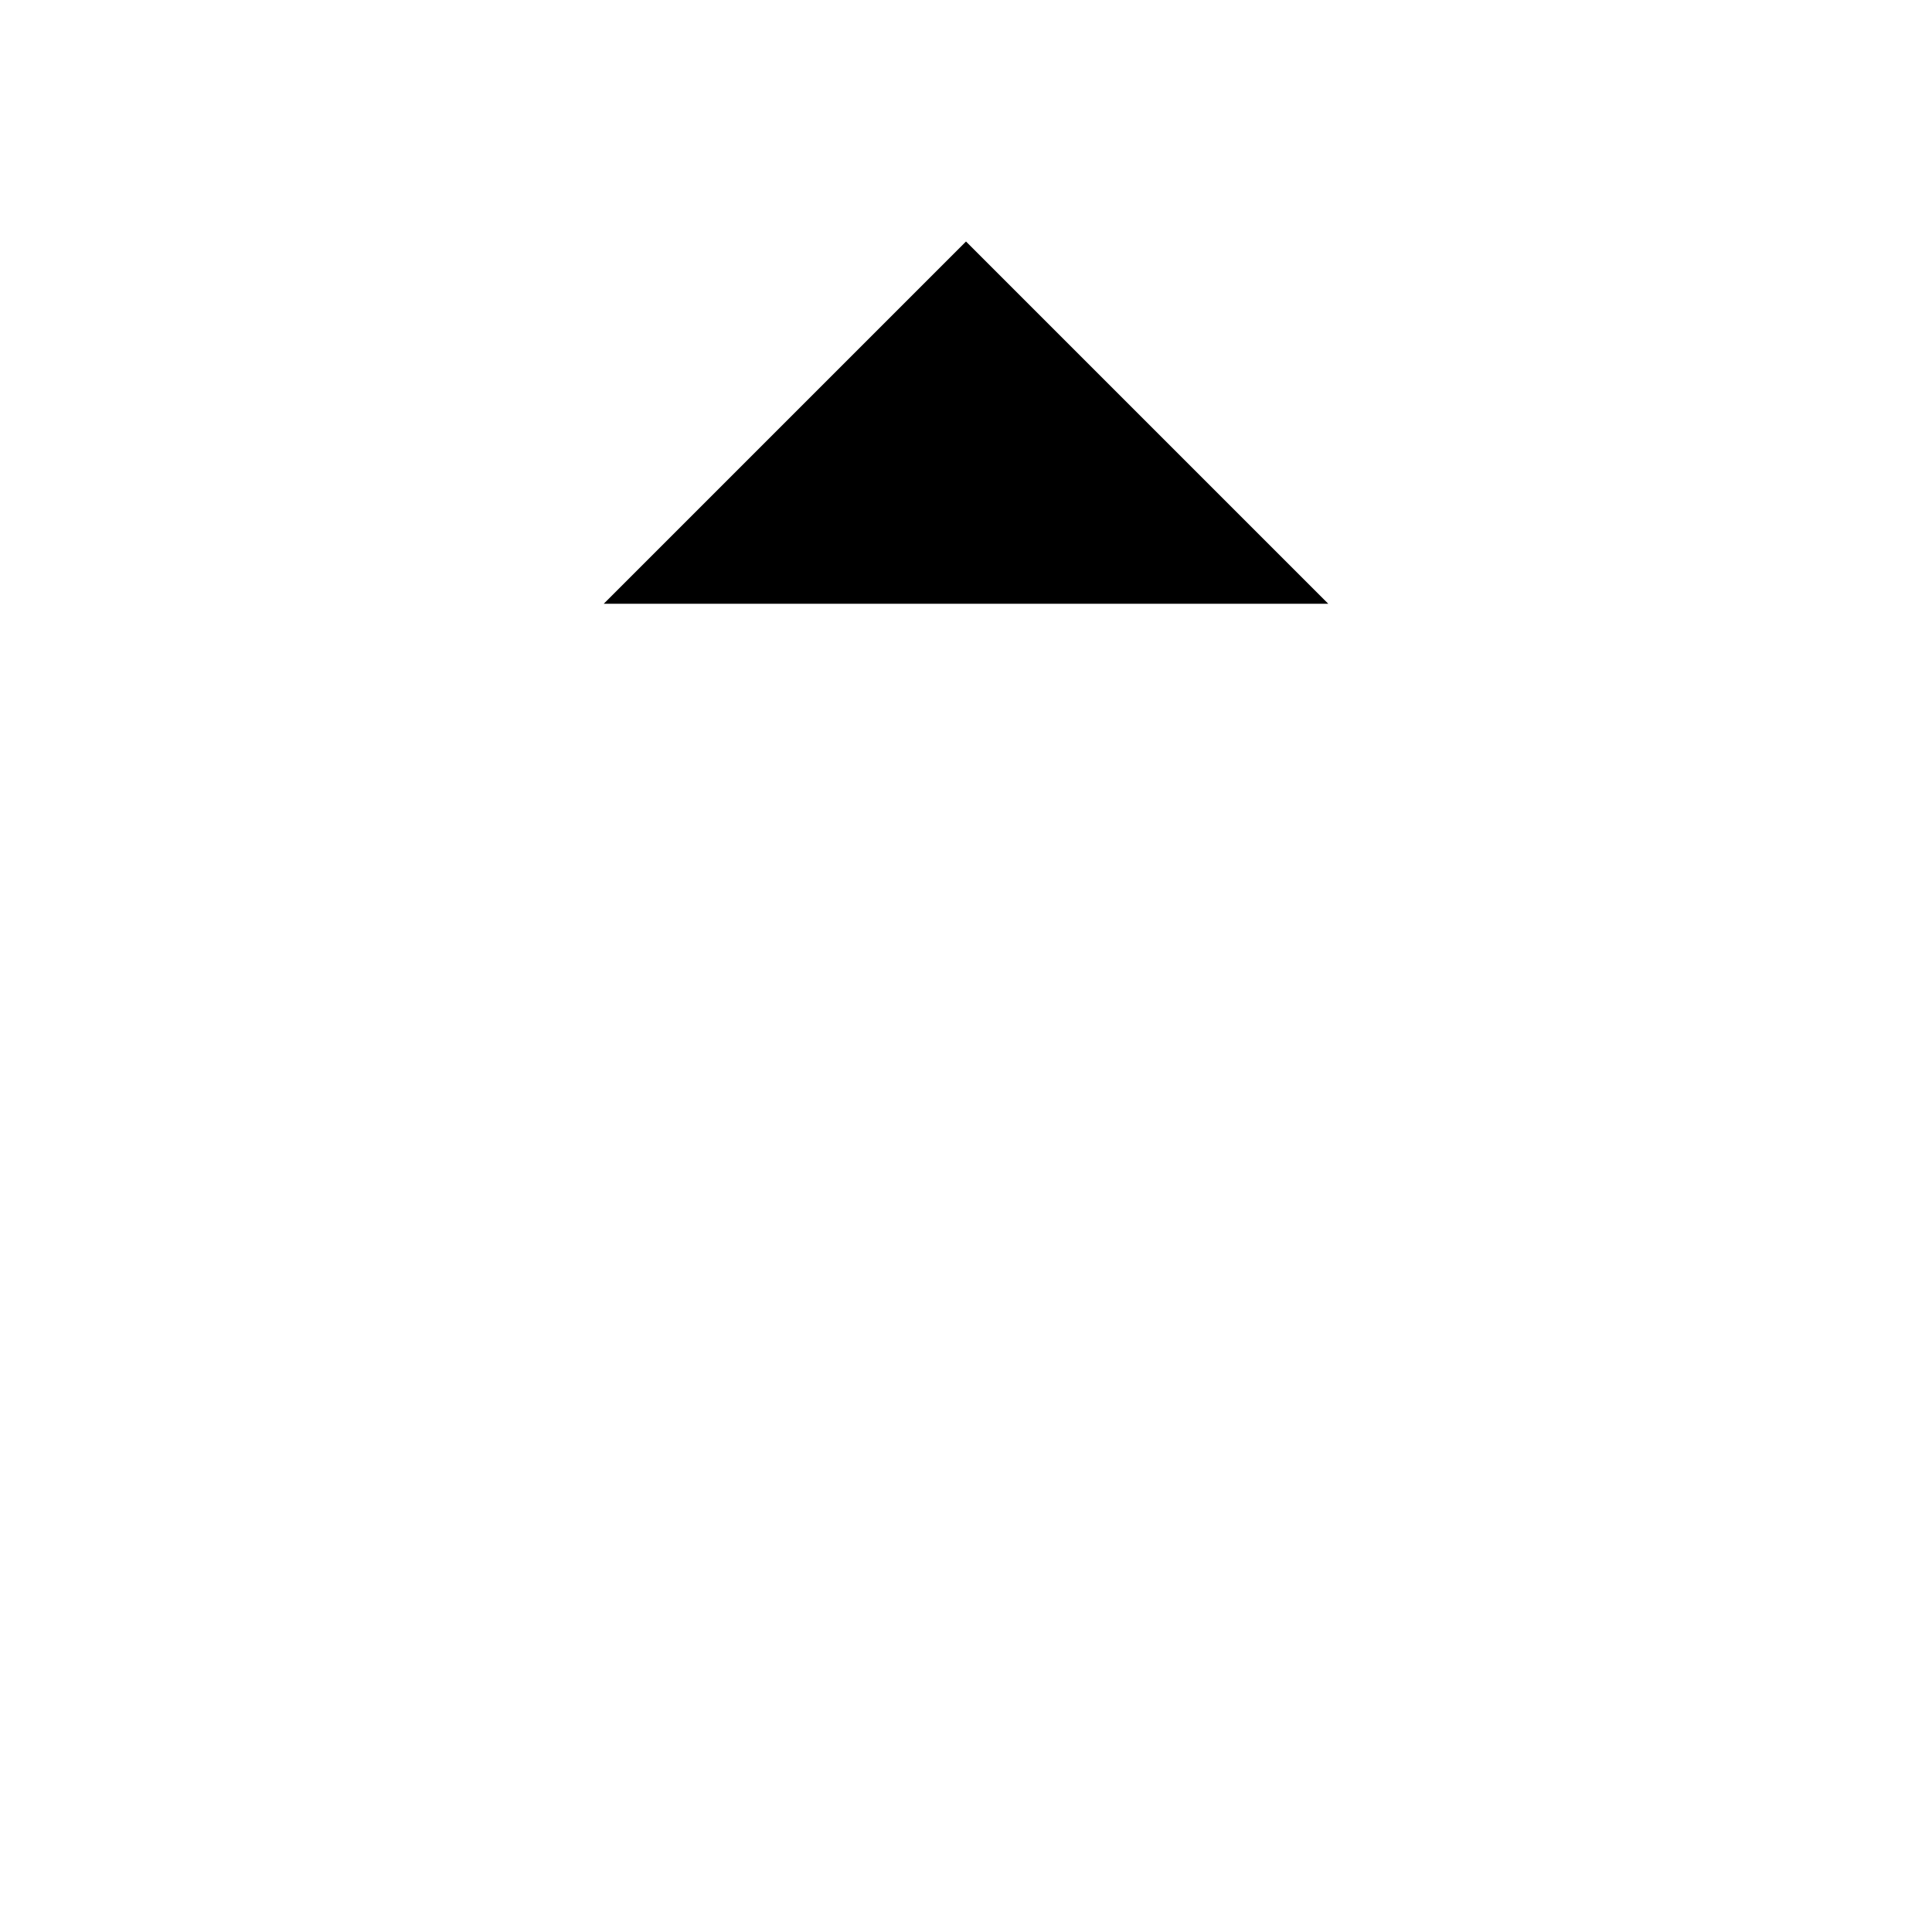
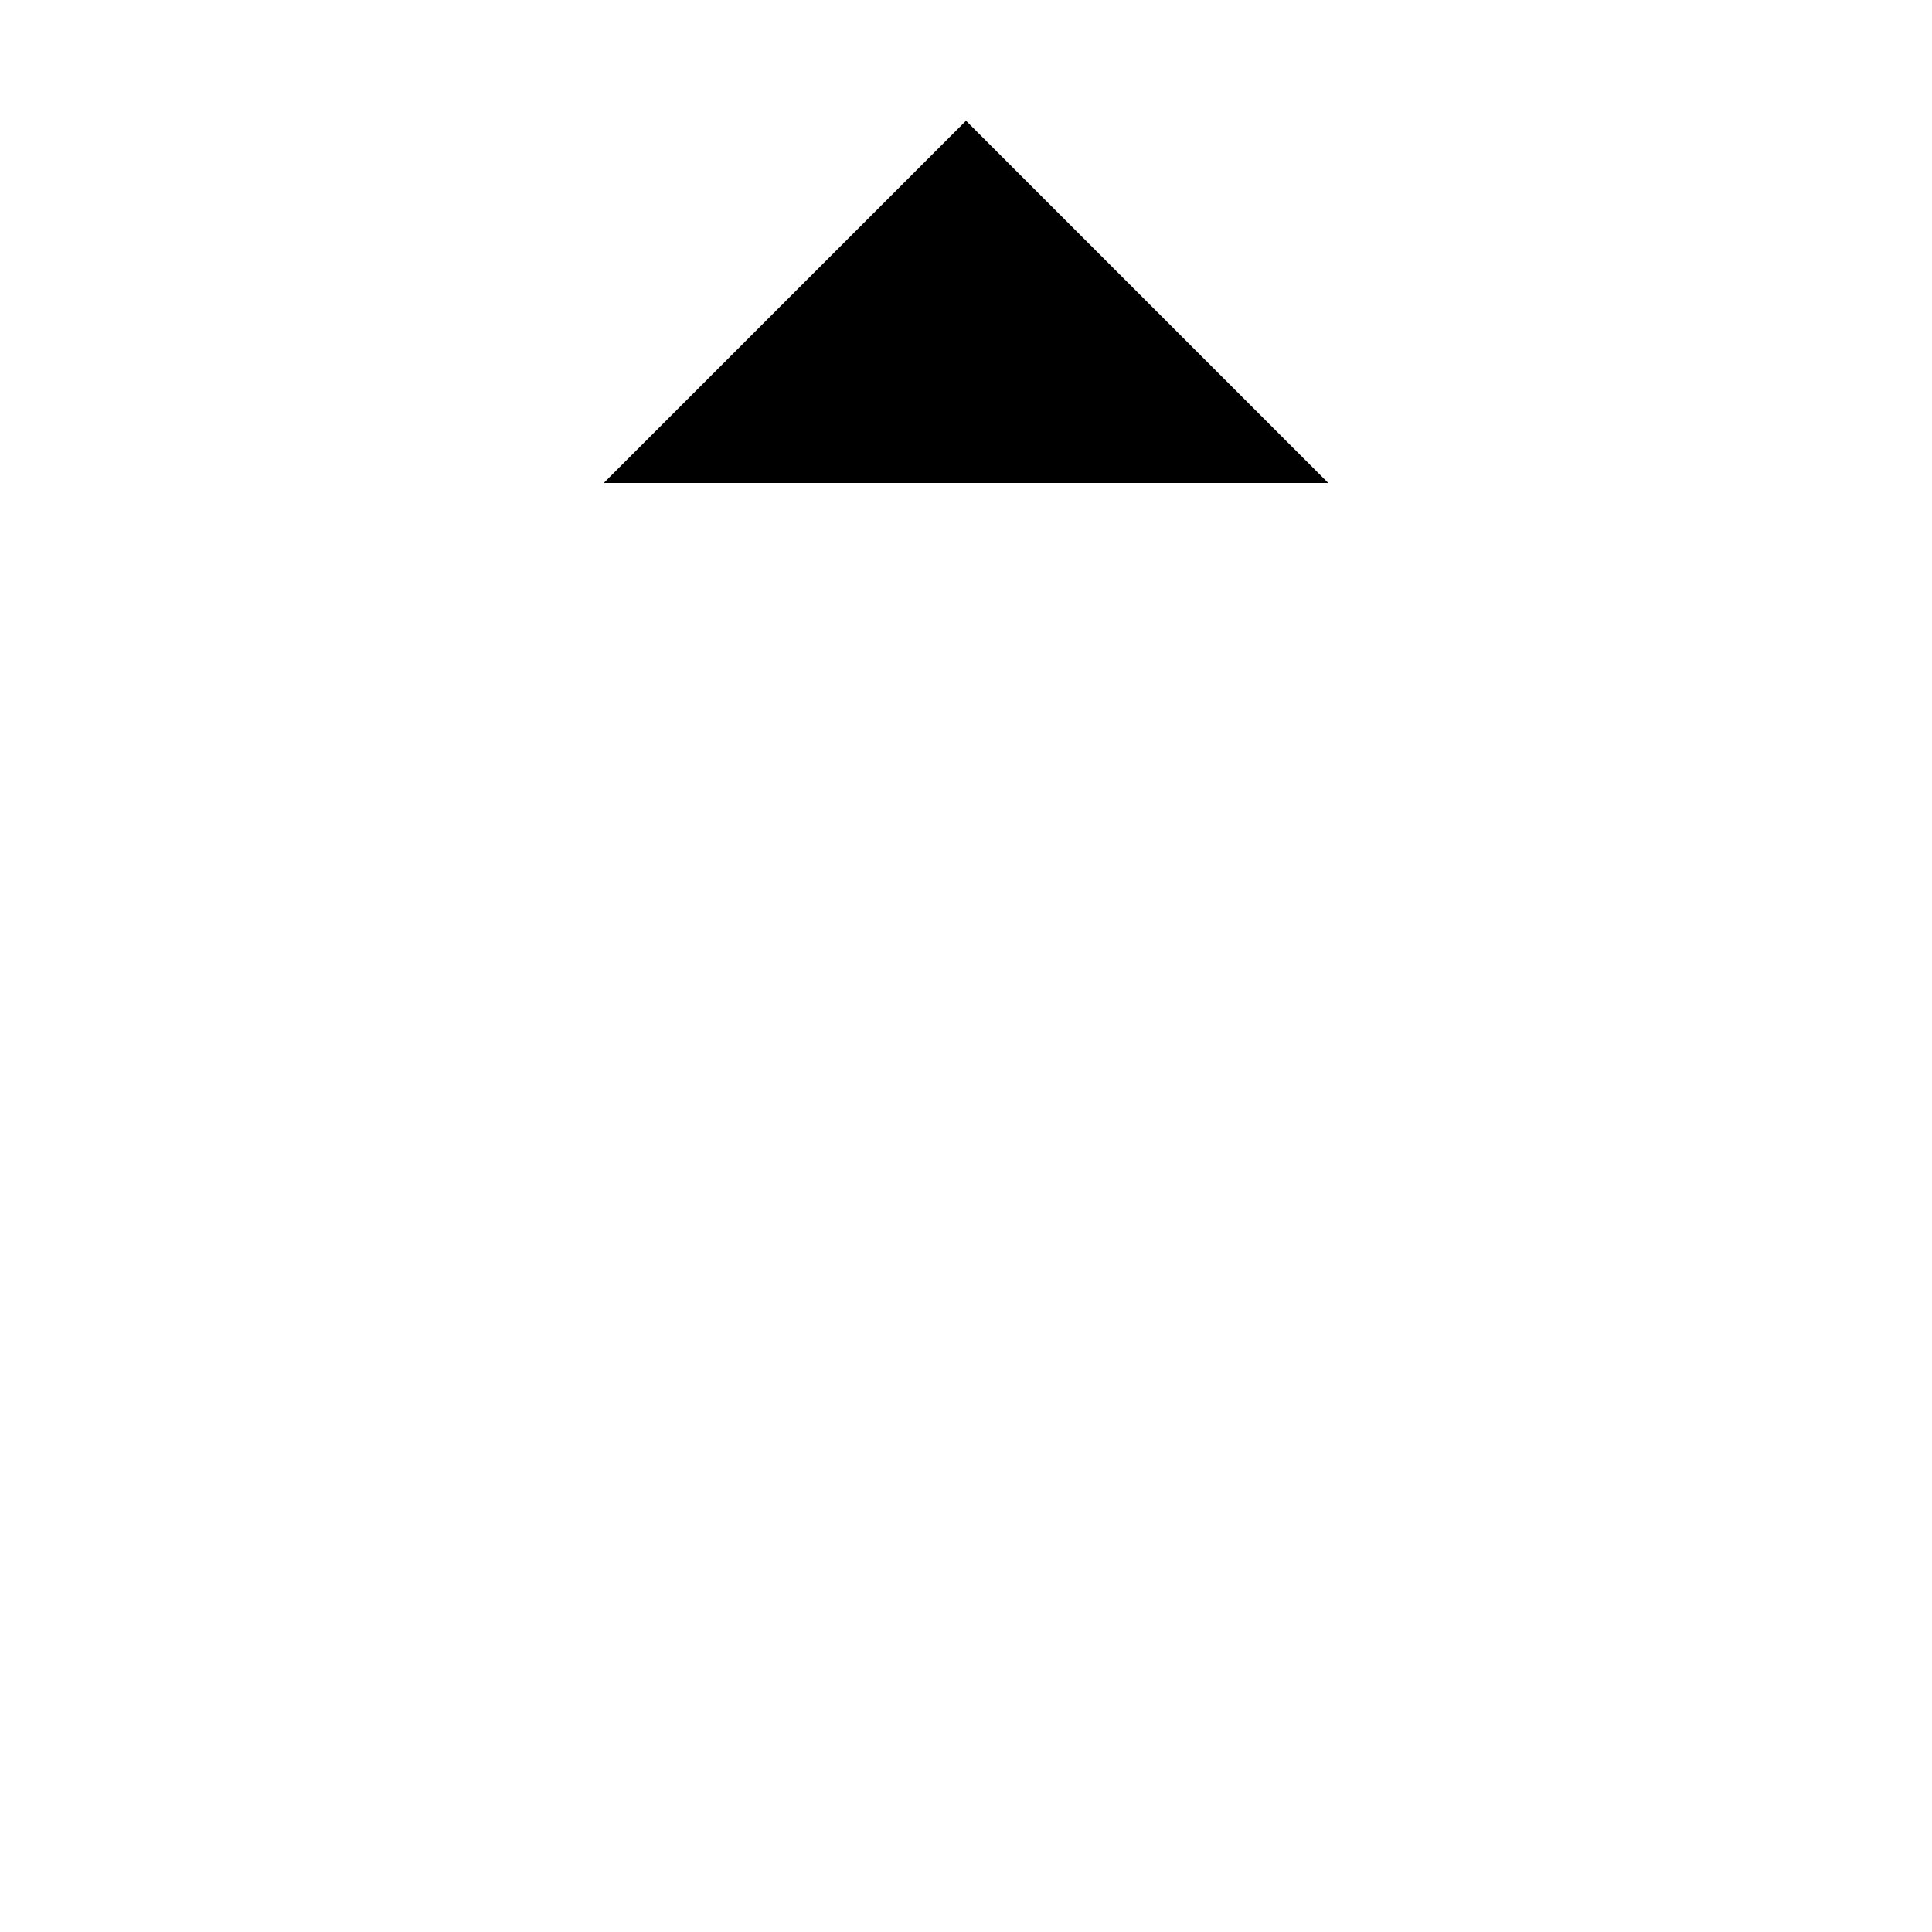
<svg xmlns="http://www.w3.org/2000/svg" version="1.1" id="icon" x="0px" y="0px" width="32px" height="32px" viewBox="0 0 32 32" style="enable-background:new 0 0 32 32;" xml:space="preserve">
  <style type="text/css">
	.st0{display:none;}
	.st1{fill:none;}
</style>
  <polygon class="st0" points="8,10 16,2 24,10 " />
-   <polygon points="10,10 16,4 22,10 " />
+   <polygon points="10,8 16,2 22,8 " />
  <rect id="_Transparent_Rectangle_" class="st1" width="32" height="32" />
</svg>
